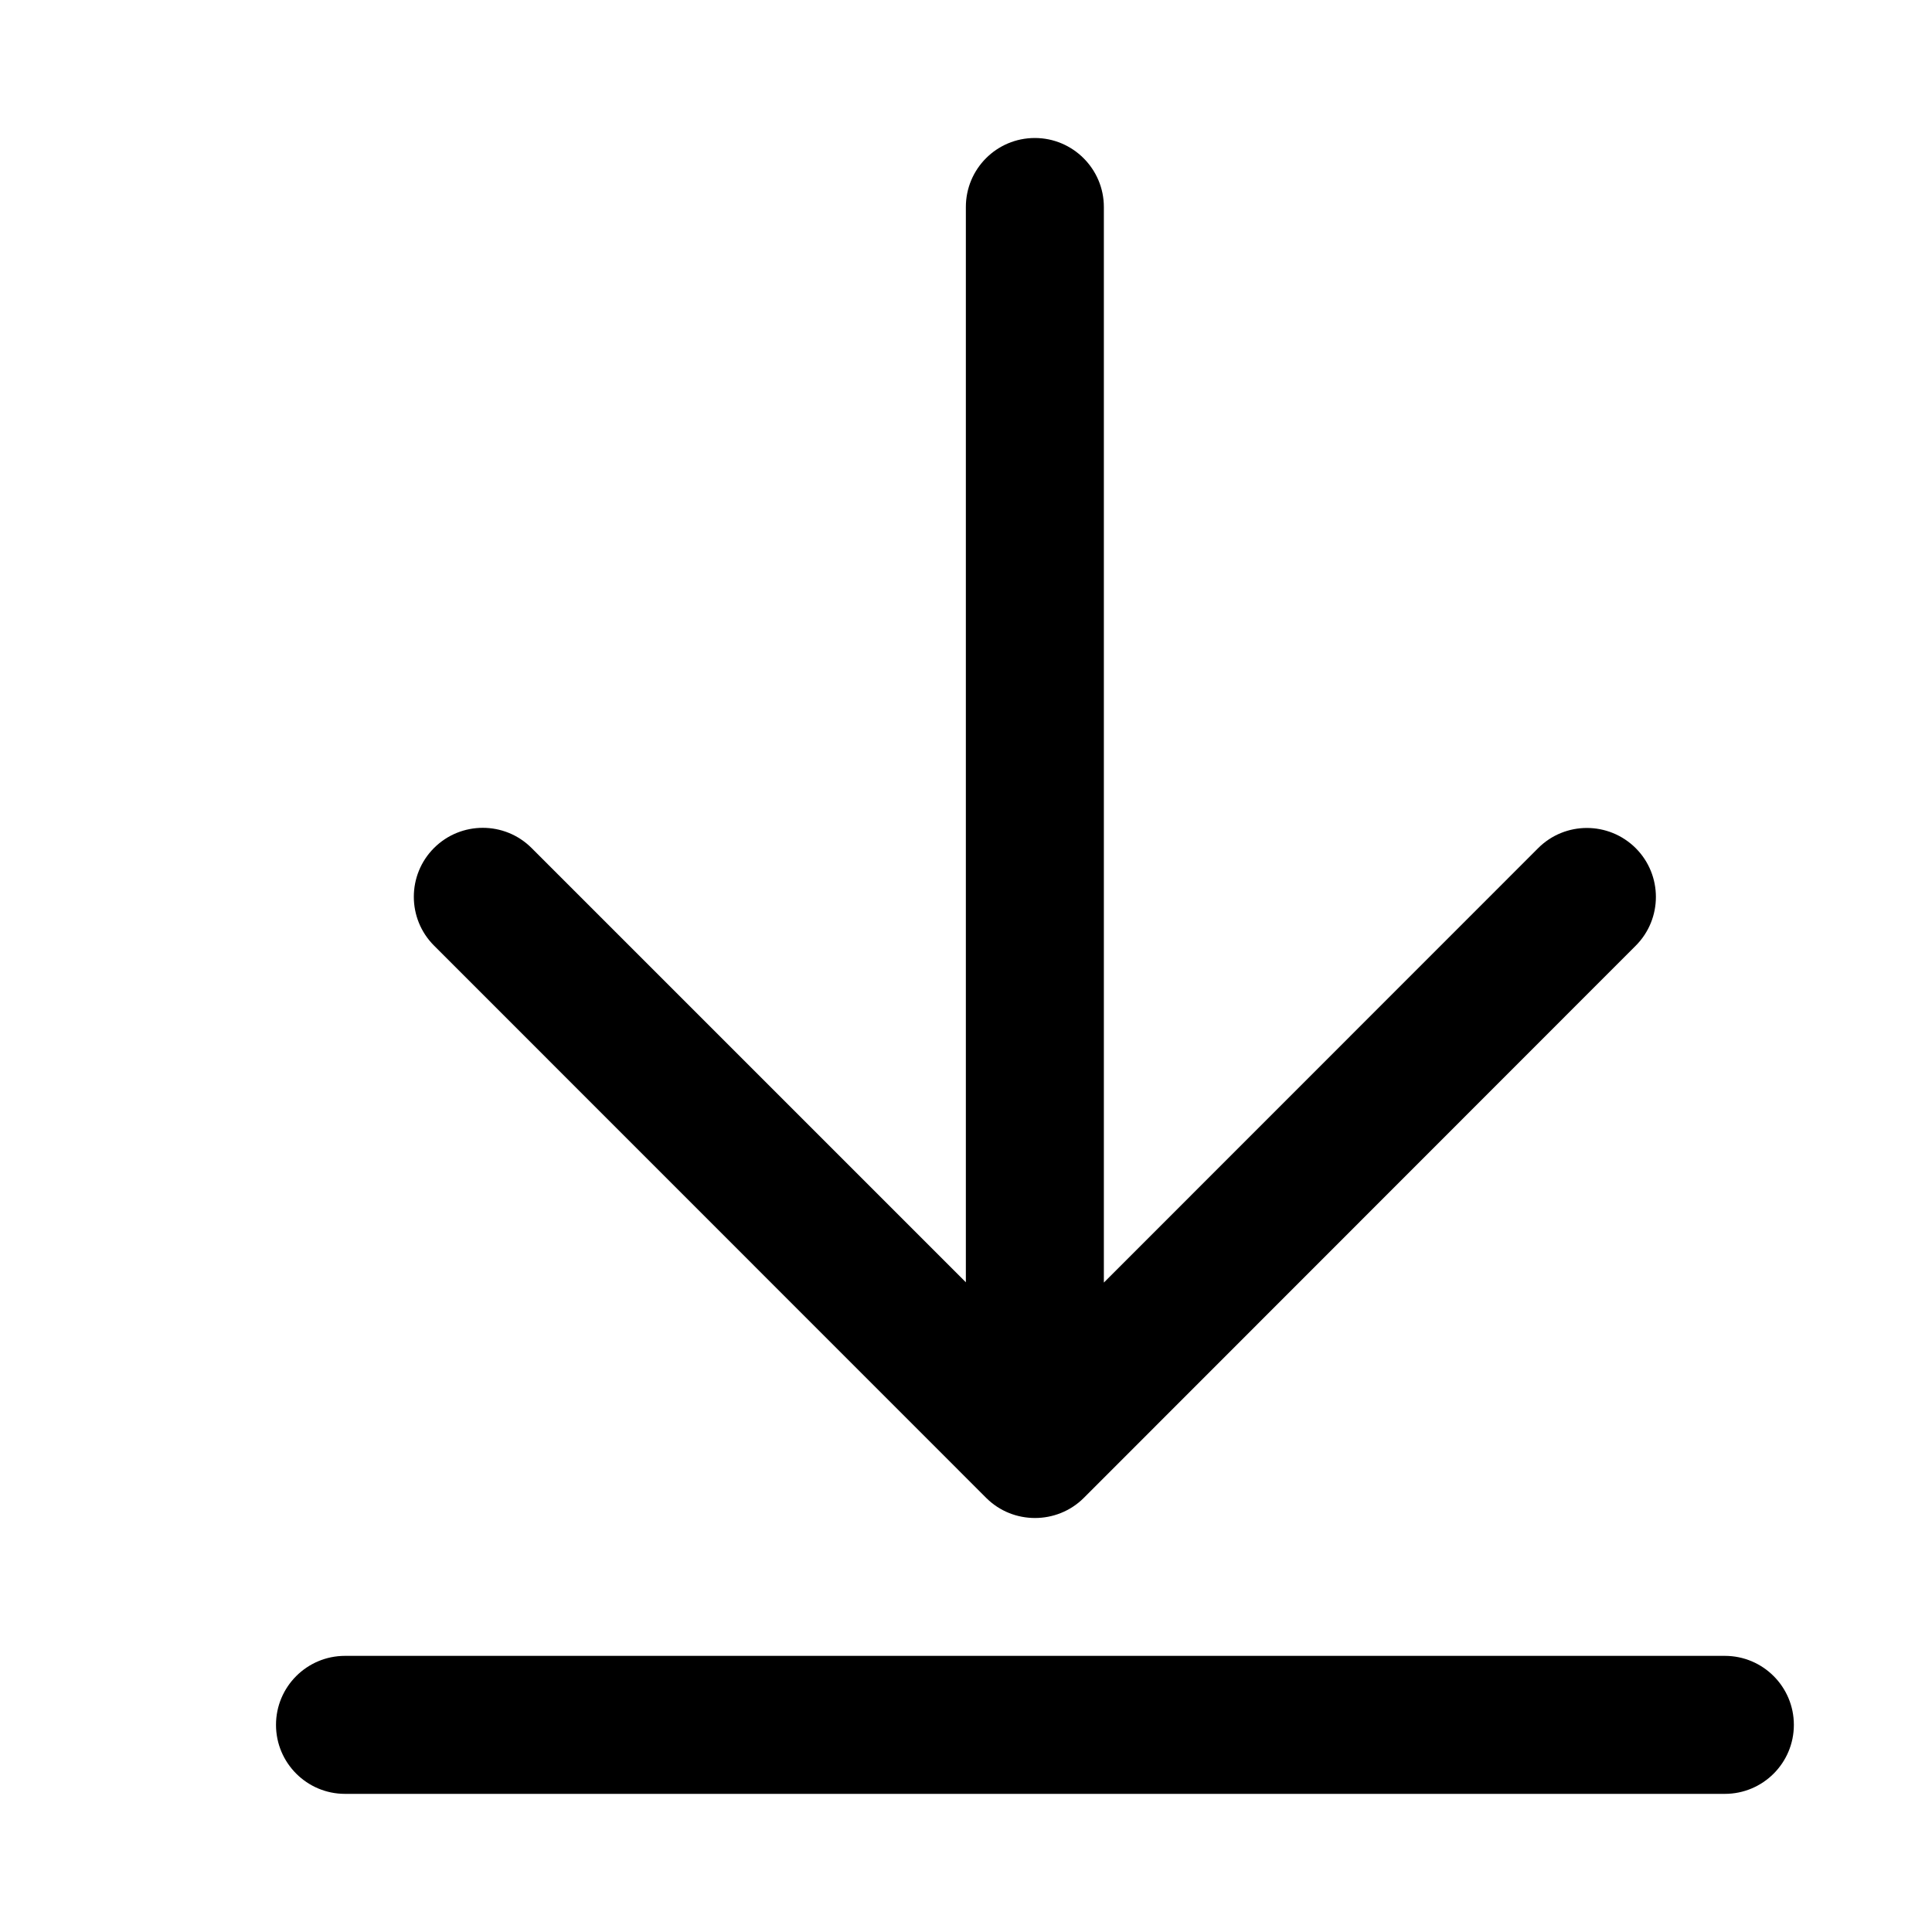
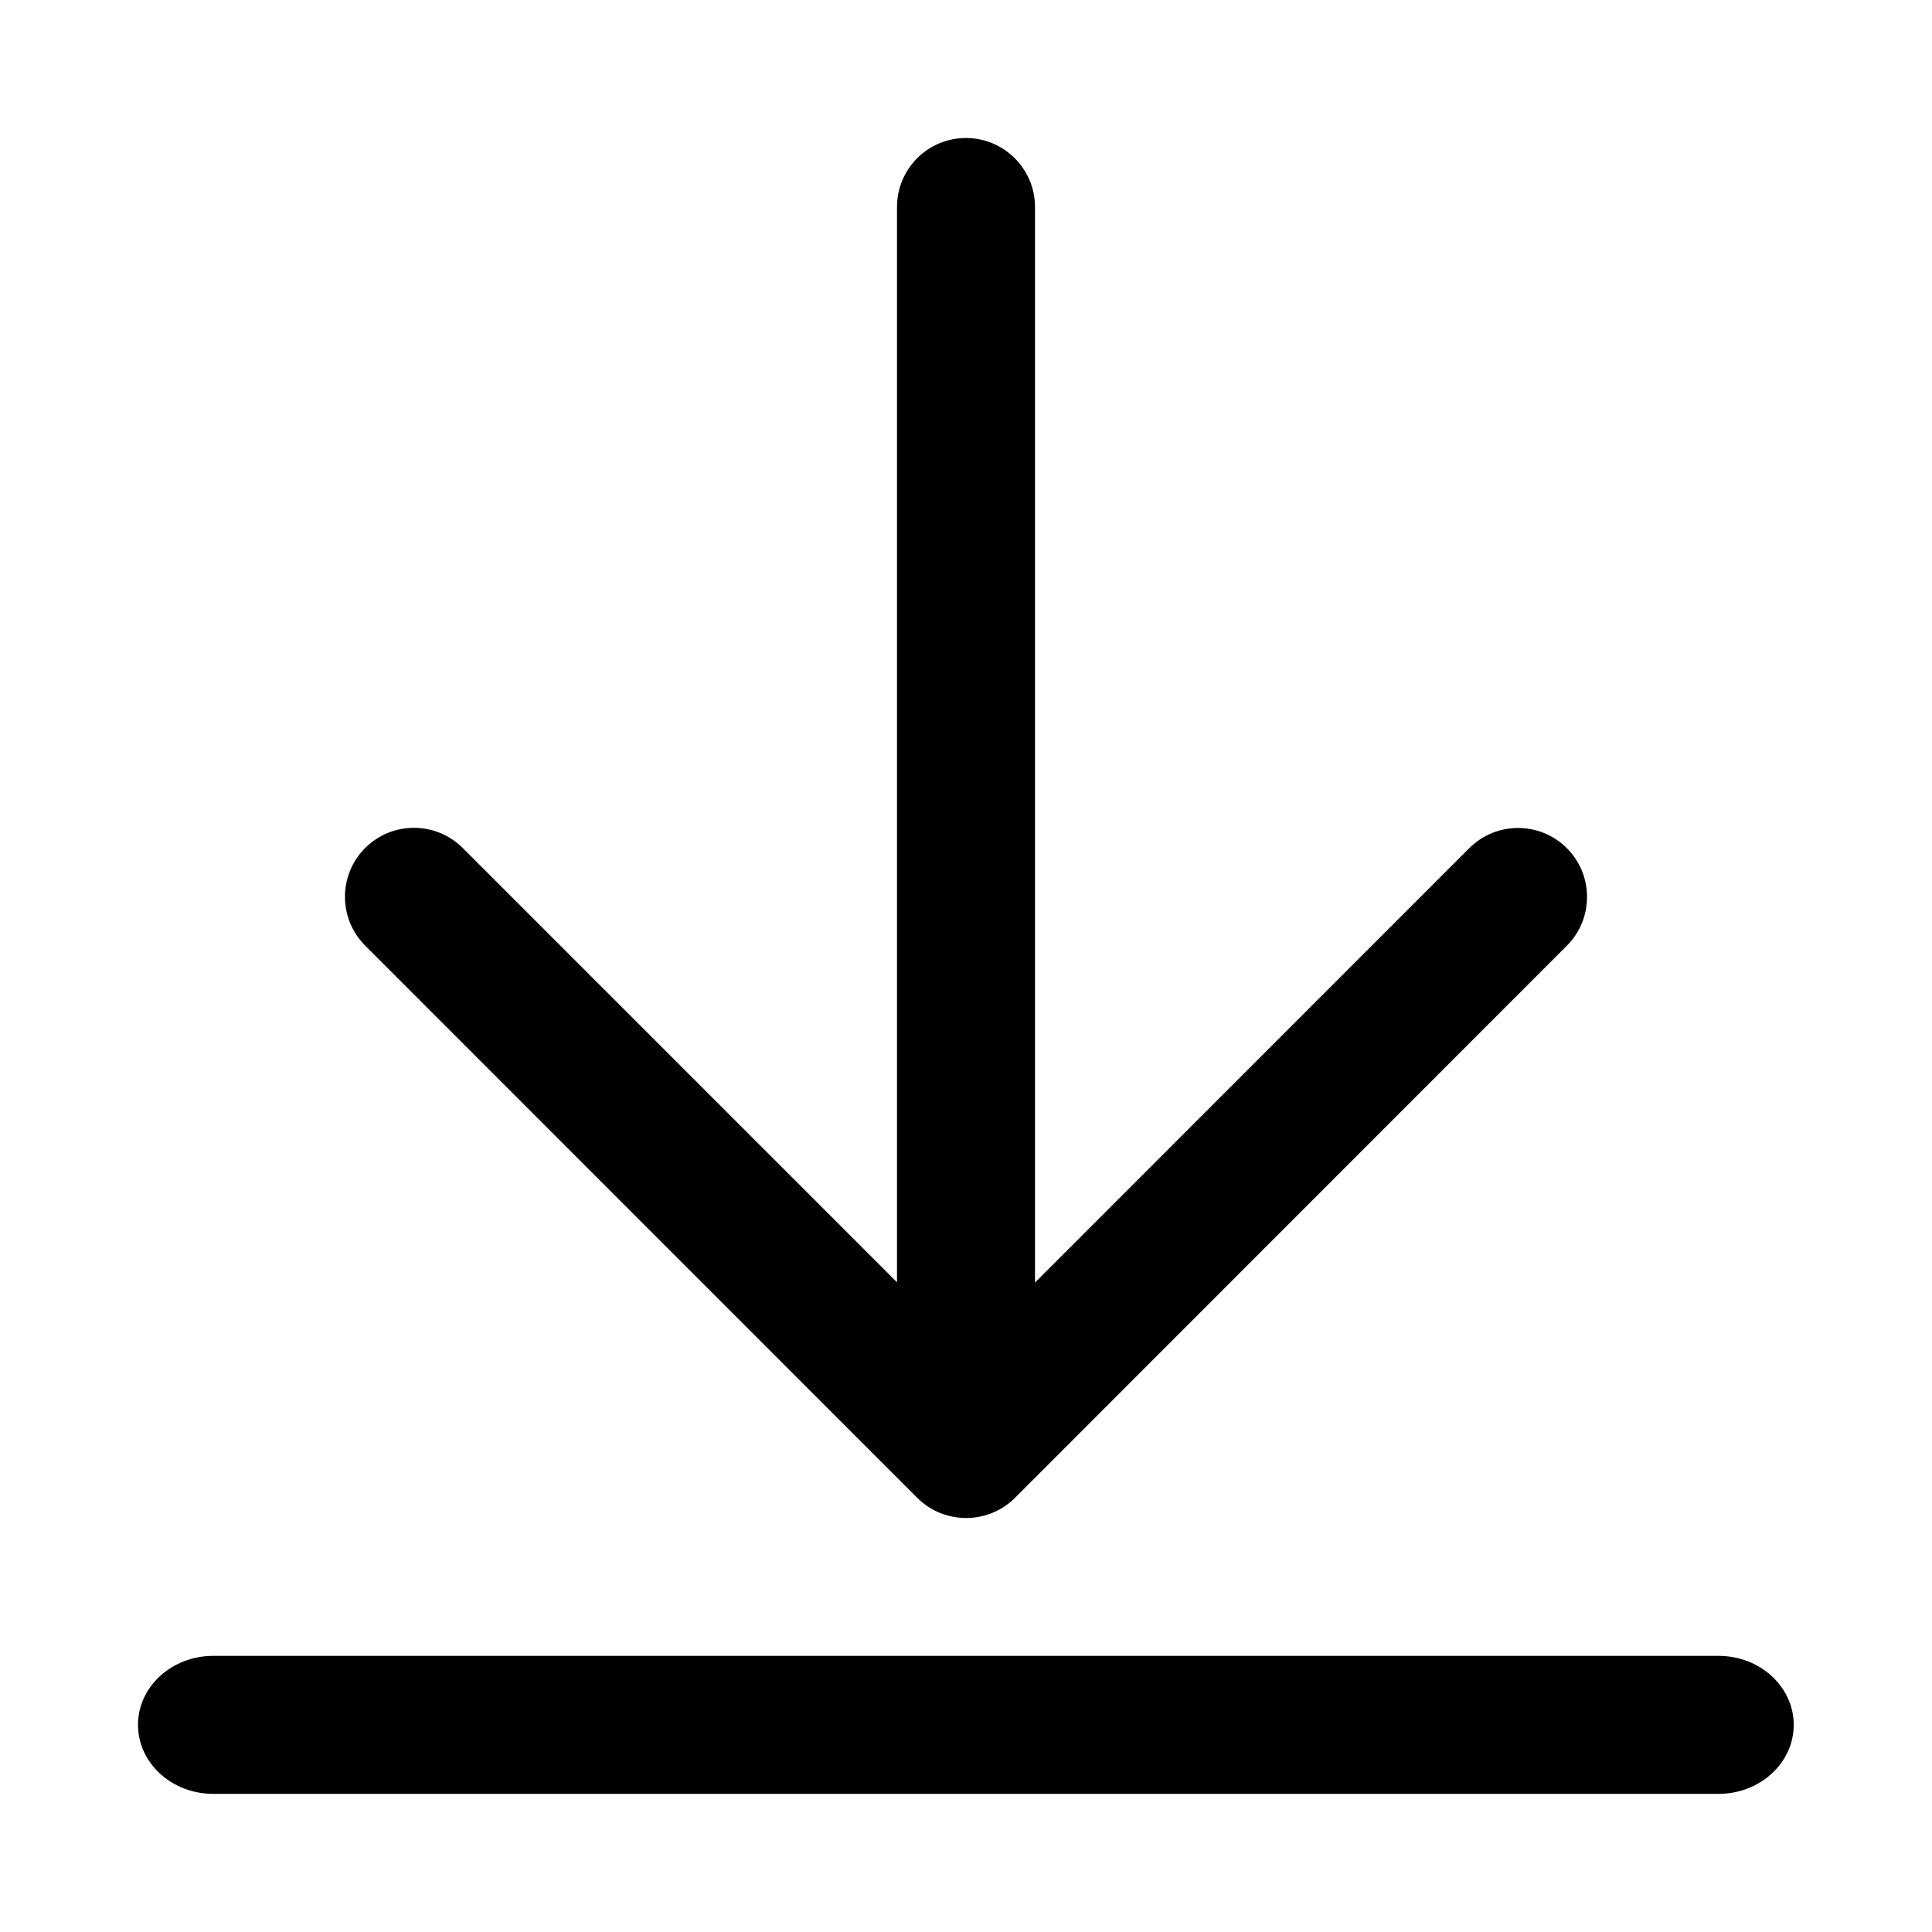
<svg xmlns="http://www.w3.org/2000/svg" width="14" height="14" viewBox="0 0 14 14">
-   <path d="M7.146 10.854l-4.001-4.002c-.195-.195-.195-.512 0-.707.195-.195.512-.195.707 0l3.147 3.147 0-7.792c0-.276.223-.5.5-.5.275 0 .5.224.5.5l0 7.794 3.147-3.148c.195-.195.511-.195.707 0 .195.195.195.512 0 .707l-3.999 4.001c-.098.098-.227.146-.354.146-.128 0-.256-.048-.354-.146zm5.353 1.145c.276 0 .5.224.5.5 0 .276-.224.5-.5.5l-9.999 0c-.276 0-.5-.224-.5-.5 0-.276.224-.5.5-.5l9.999 0z" fill="#000" fill-rule="evenodd" />
+   <path d="M6.647 10.854l-4.001-4.002c-.195-.195-.195-.512 0-.707.195-.195.512-.195.707 0l3.147 3.147 0-7.792c0-.276.223-.5.5-.5.275 0 .5.224.5.5l0 7.794 3.147-3.148c.195-.195.511-.195.707 0 .195.195.195.512 0 .707l-3.999 4.001c-.098.098-.227.146-.354.146-.128 0-.256-.048-.354-.146zm5.806 1.145c.301 0 .545.224.545.5 0 .276-.244.5-.545.5l-10.908 0c-.301 0-.545-.224-.545-.5 0-.276.244-.5.545-.5l10.908 0z" fill="#000" fill-rule="evenodd" />
</svg>
